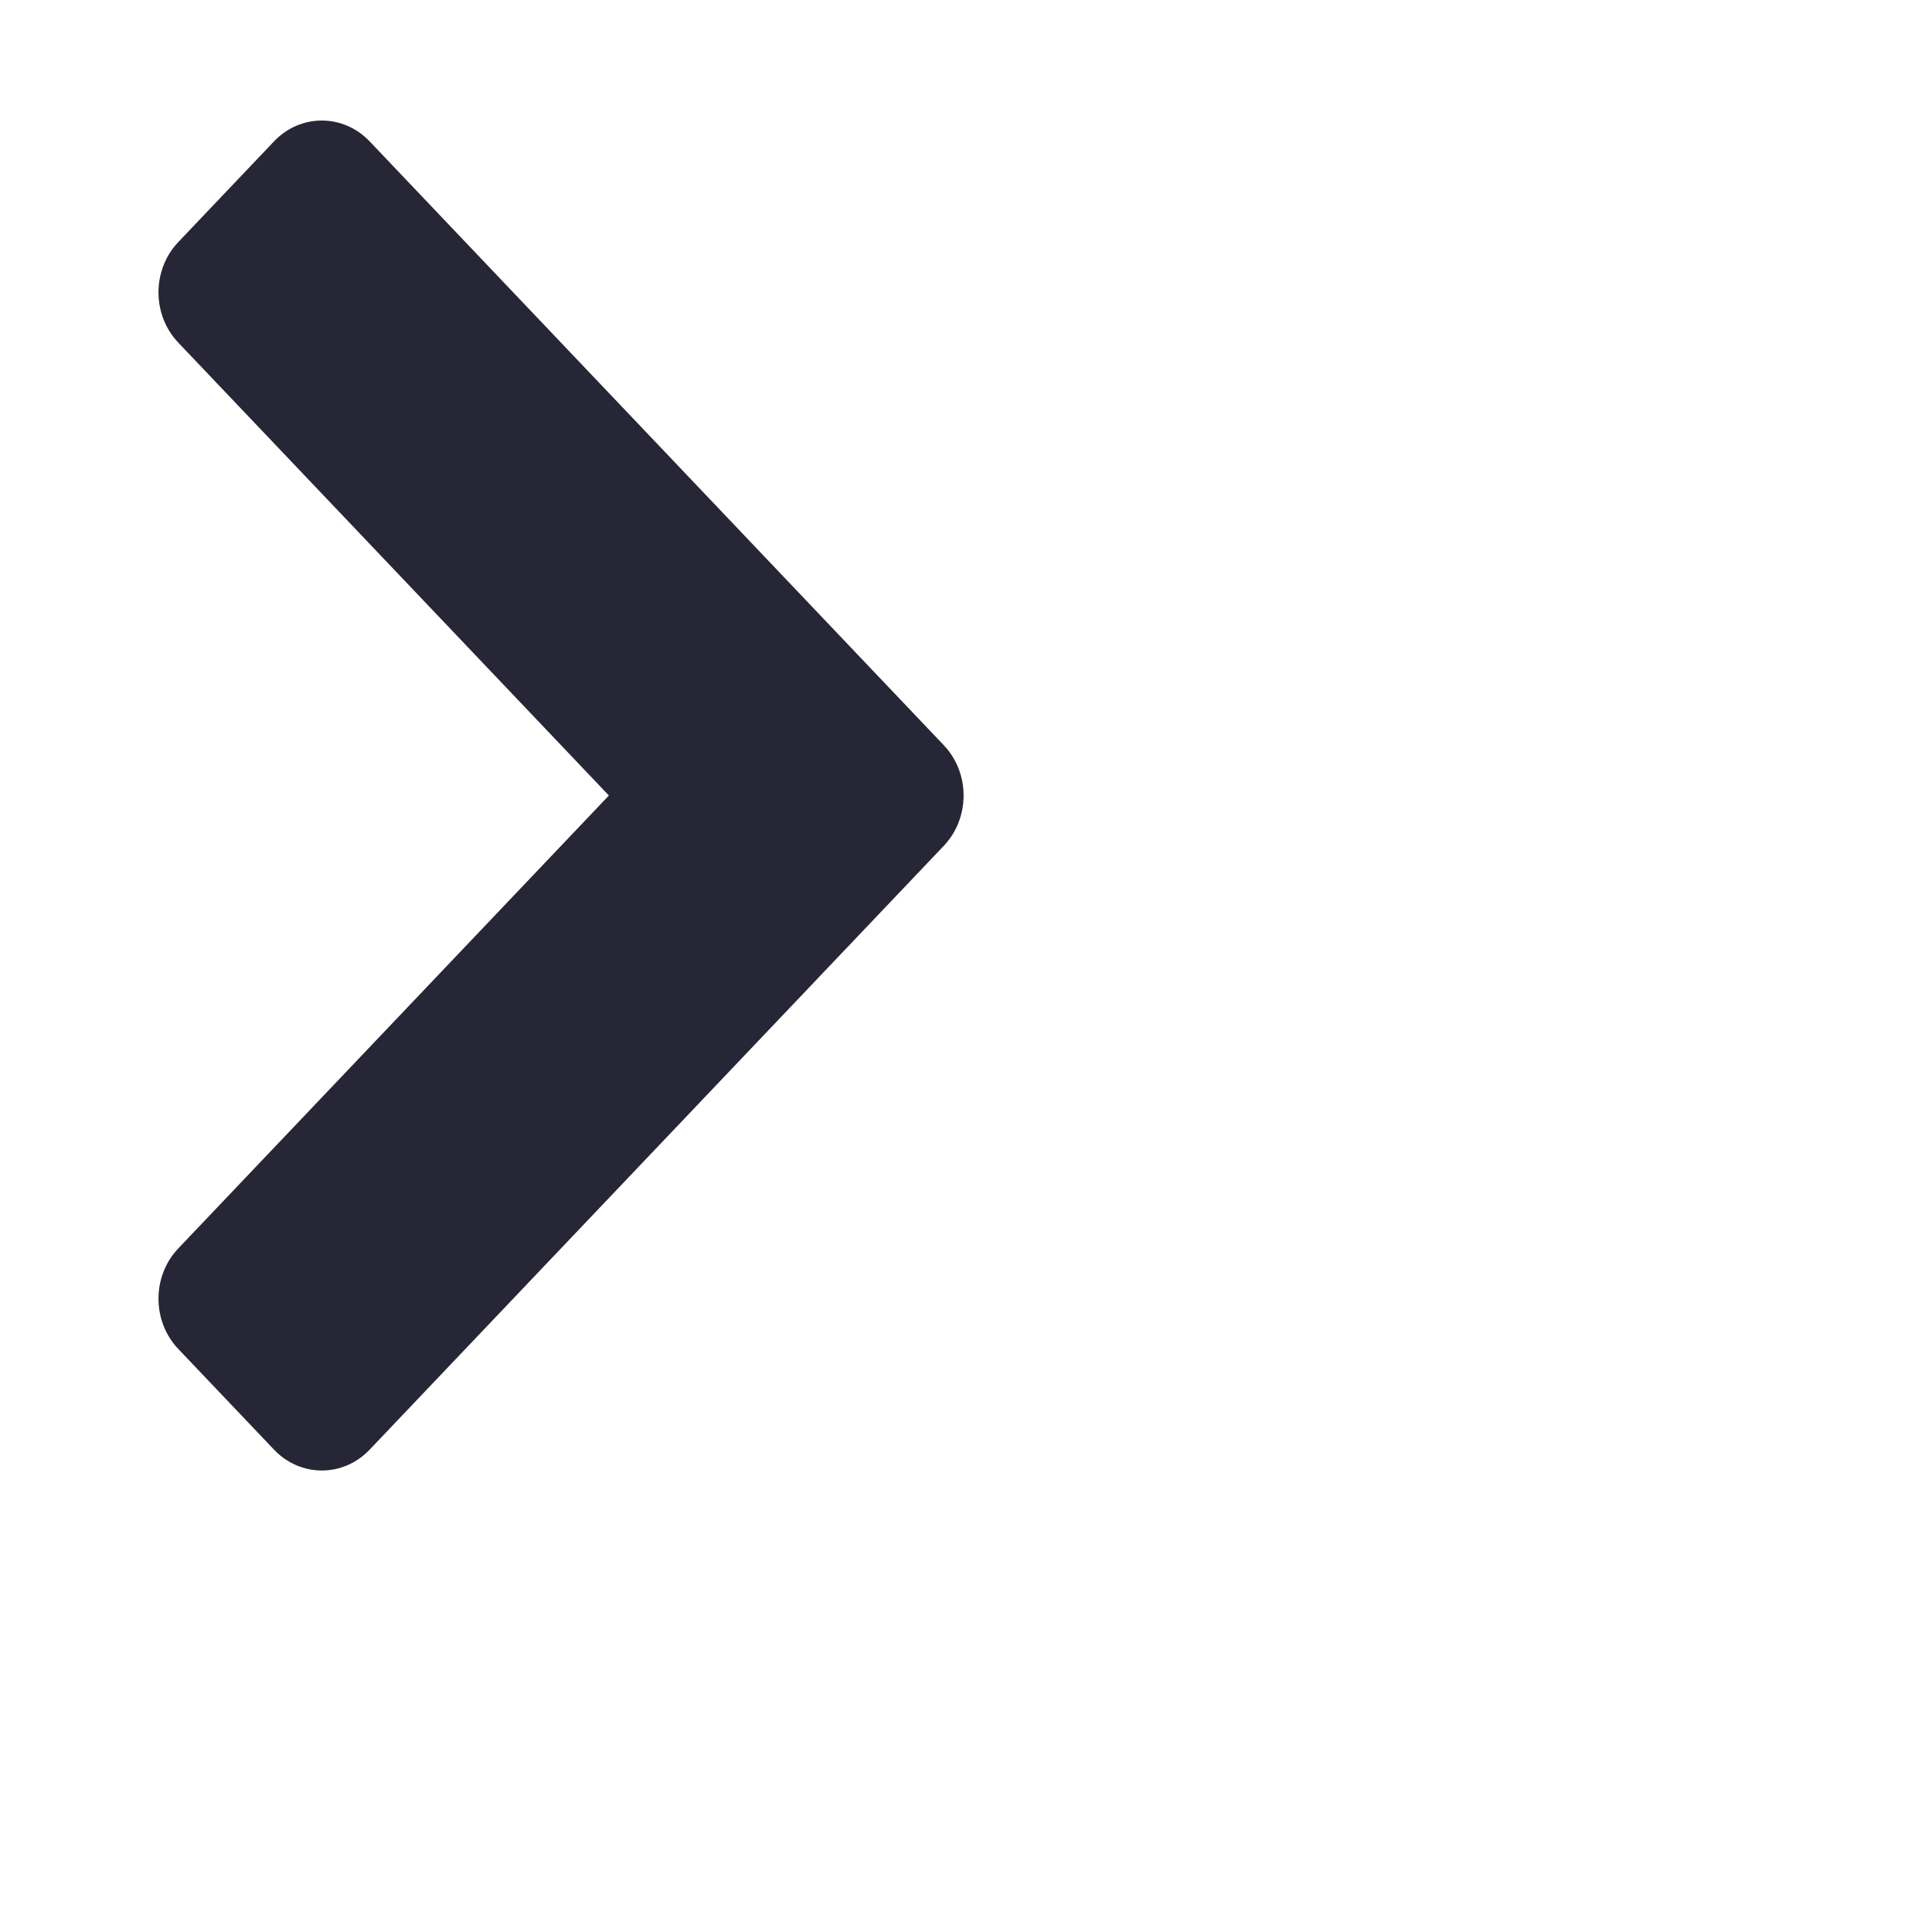
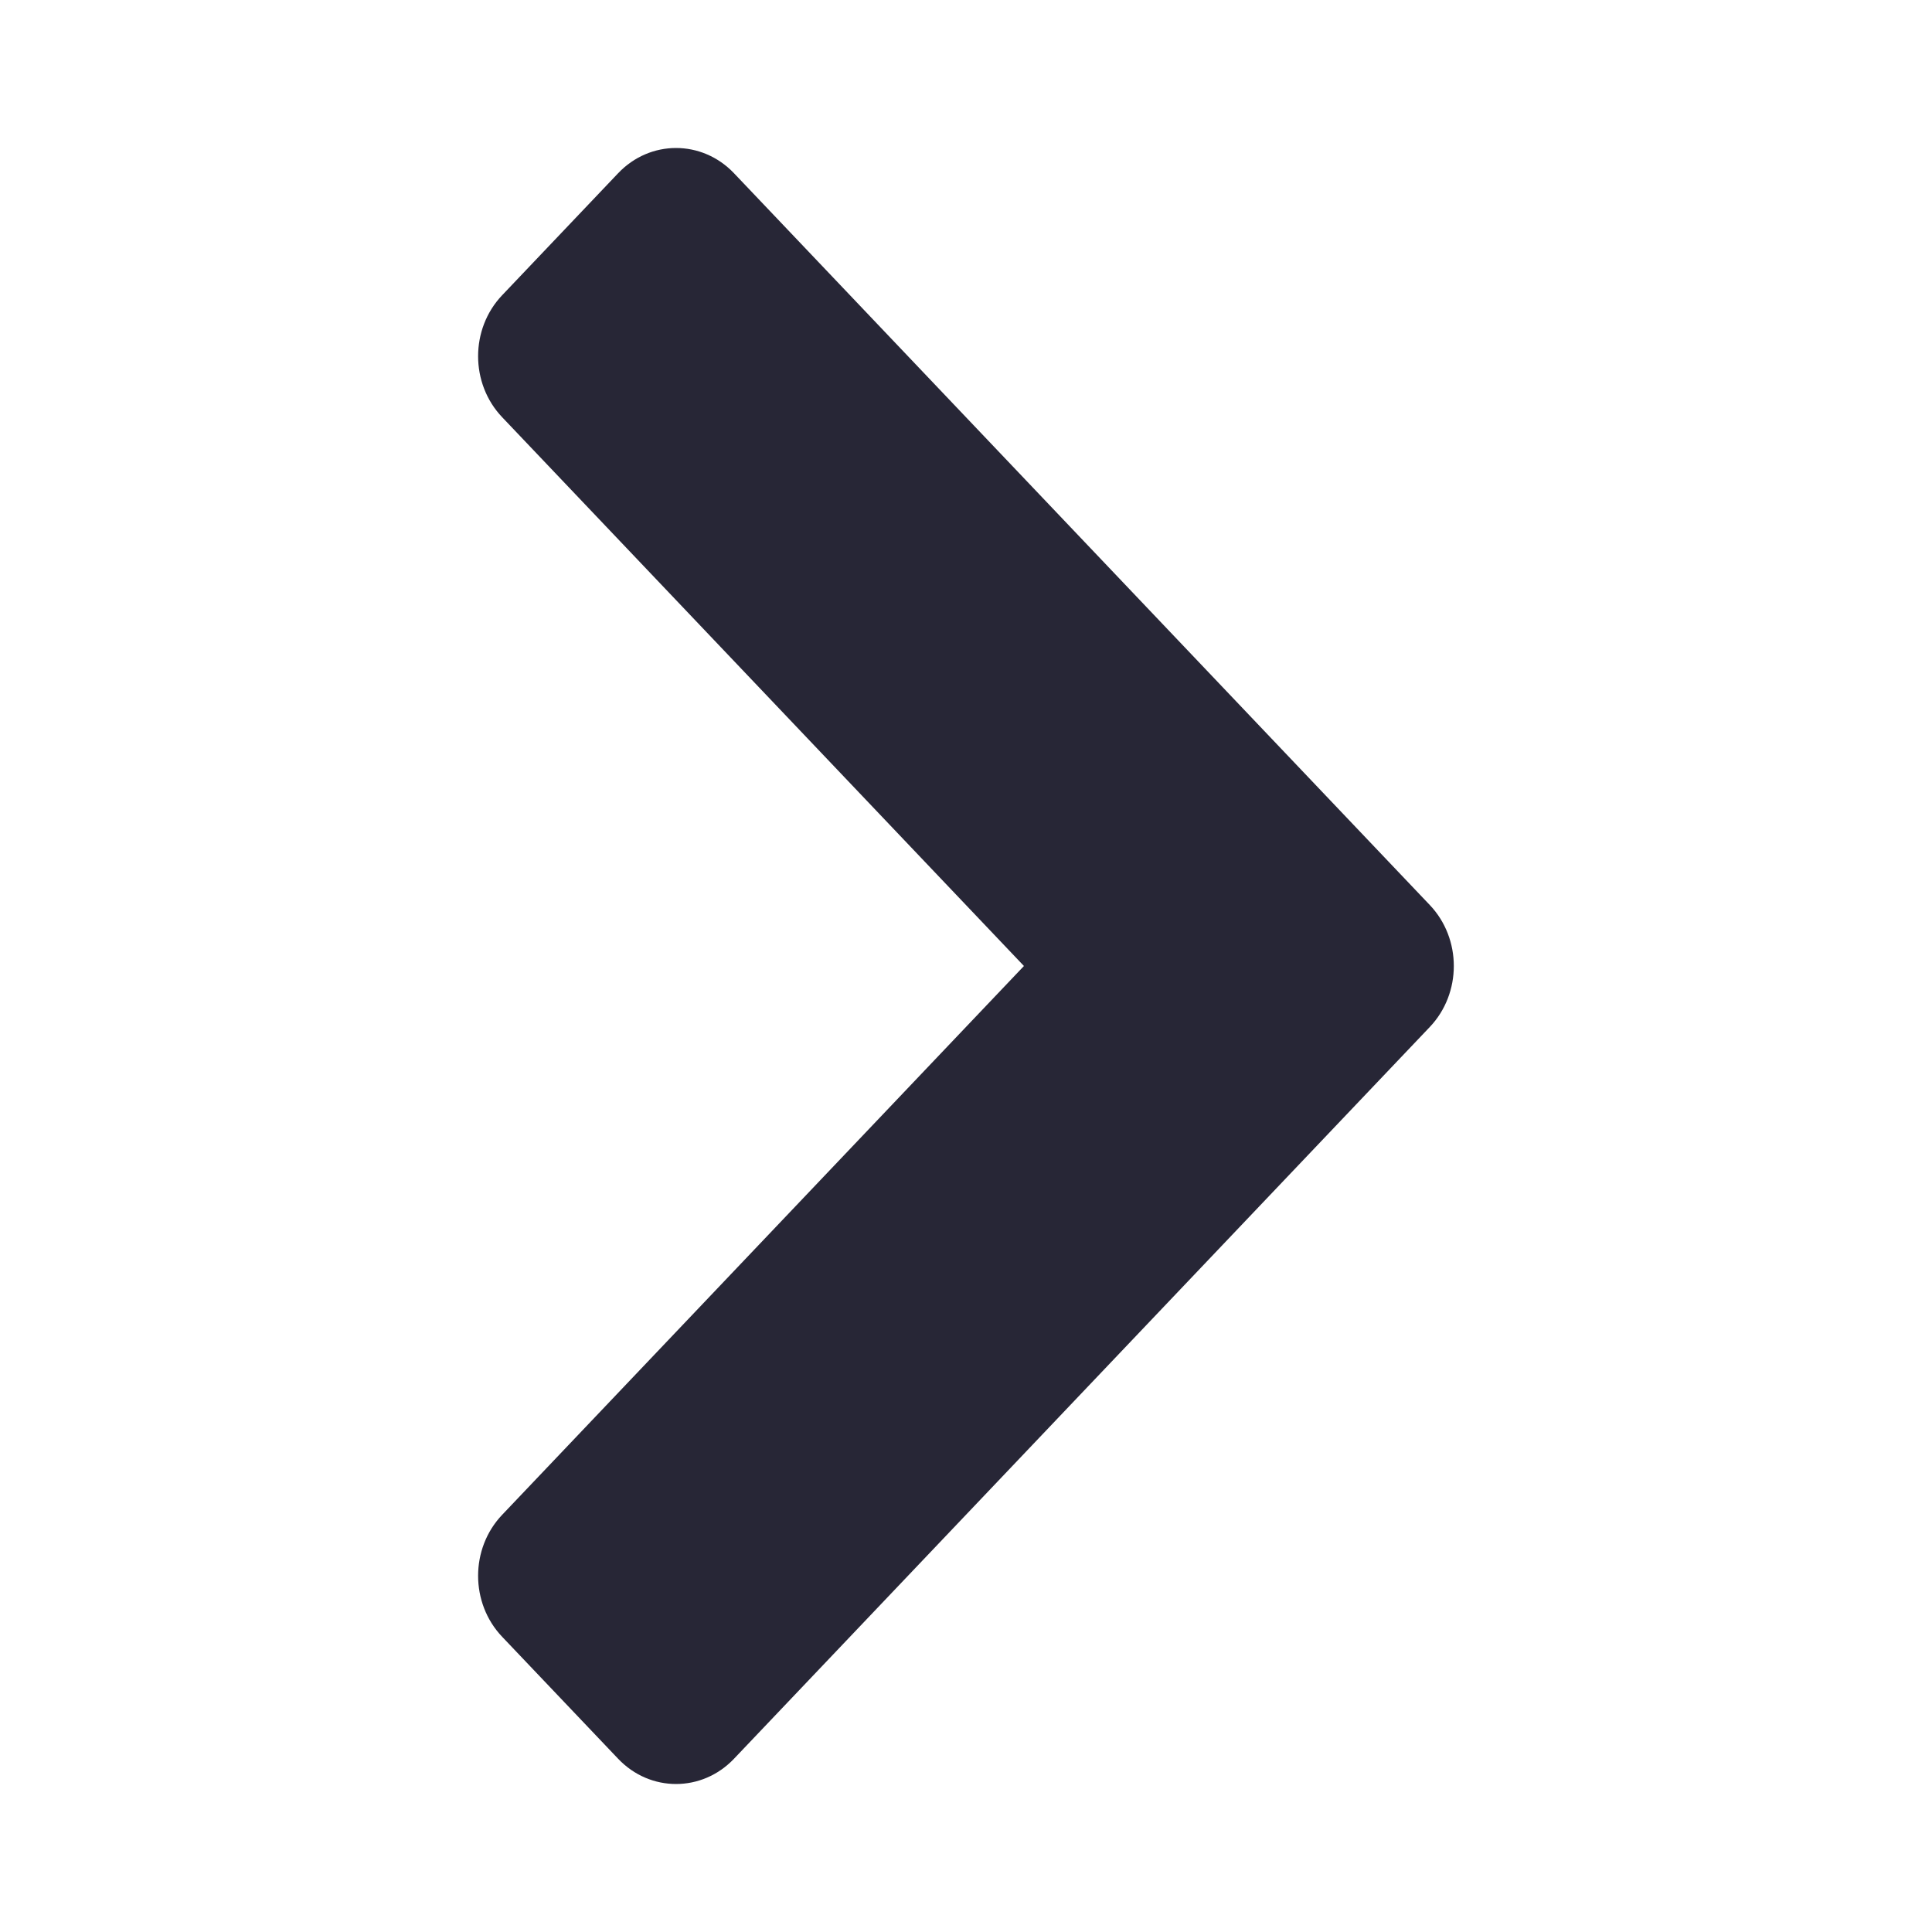
- <svg xmlns="http://www.w3.org/2000/svg" style="width:308px;height:308px;" version="1.1" id="图形" x="0px" y="0px" width="1024px" height="1024px" viewBox="0 0 1024 1024" enable-background="new 0 0 1024 1024" xml:space="preserve">
-   <path fill="#272636" d="M195.93,74.941l301.332,316.922l2.957,3.106c14.008,14.734,14.008,38.609,0,53.347L195.93,768.336   c-14.012,14.742-36.715,14.742-50.7,0L94.512,715c-14.016-14.727-14.016-38.602,0-53.332L322.719,421.64L94.512,181.621   c-14.016-14.727-14.016-38.609,0-53.336l50.718-53.348C159.215,60.207,181.918,60.207,195.93,74.941L195.93,74.941L195.93,74.941z    M195.93,74.941" />
+ <svg xmlns="http://www.w3.org/2000/svg" version="1.1" id="图形" x="0px" y="0px" width="1000.636px" height="1000.678px" viewBox="15.167 -16.333 1000.636 1000.678" enable-background="new 15.167 -16.333 1000.636 1000.678" xml:space="preserve">
+   <path fill="#272636" d="M395.358,73.409l356.867,375.331l3.502,3.678c16.59,17.449,16.59,45.725,0,63.179l-360.369,379  c-16.594,17.459-43.482,17.459-60.044,0l-60.065-63.166c-16.599-17.441-16.599-45.716,0-63.161l270.265-284.265L275.249,199.75  c-16.599-17.441-16.599-45.725,0-63.166l60.065-63.18C351.877,55.959,378.764,55.959,395.358,73.409L395.358,73.409L395.358,73.409z  " />
</svg>
